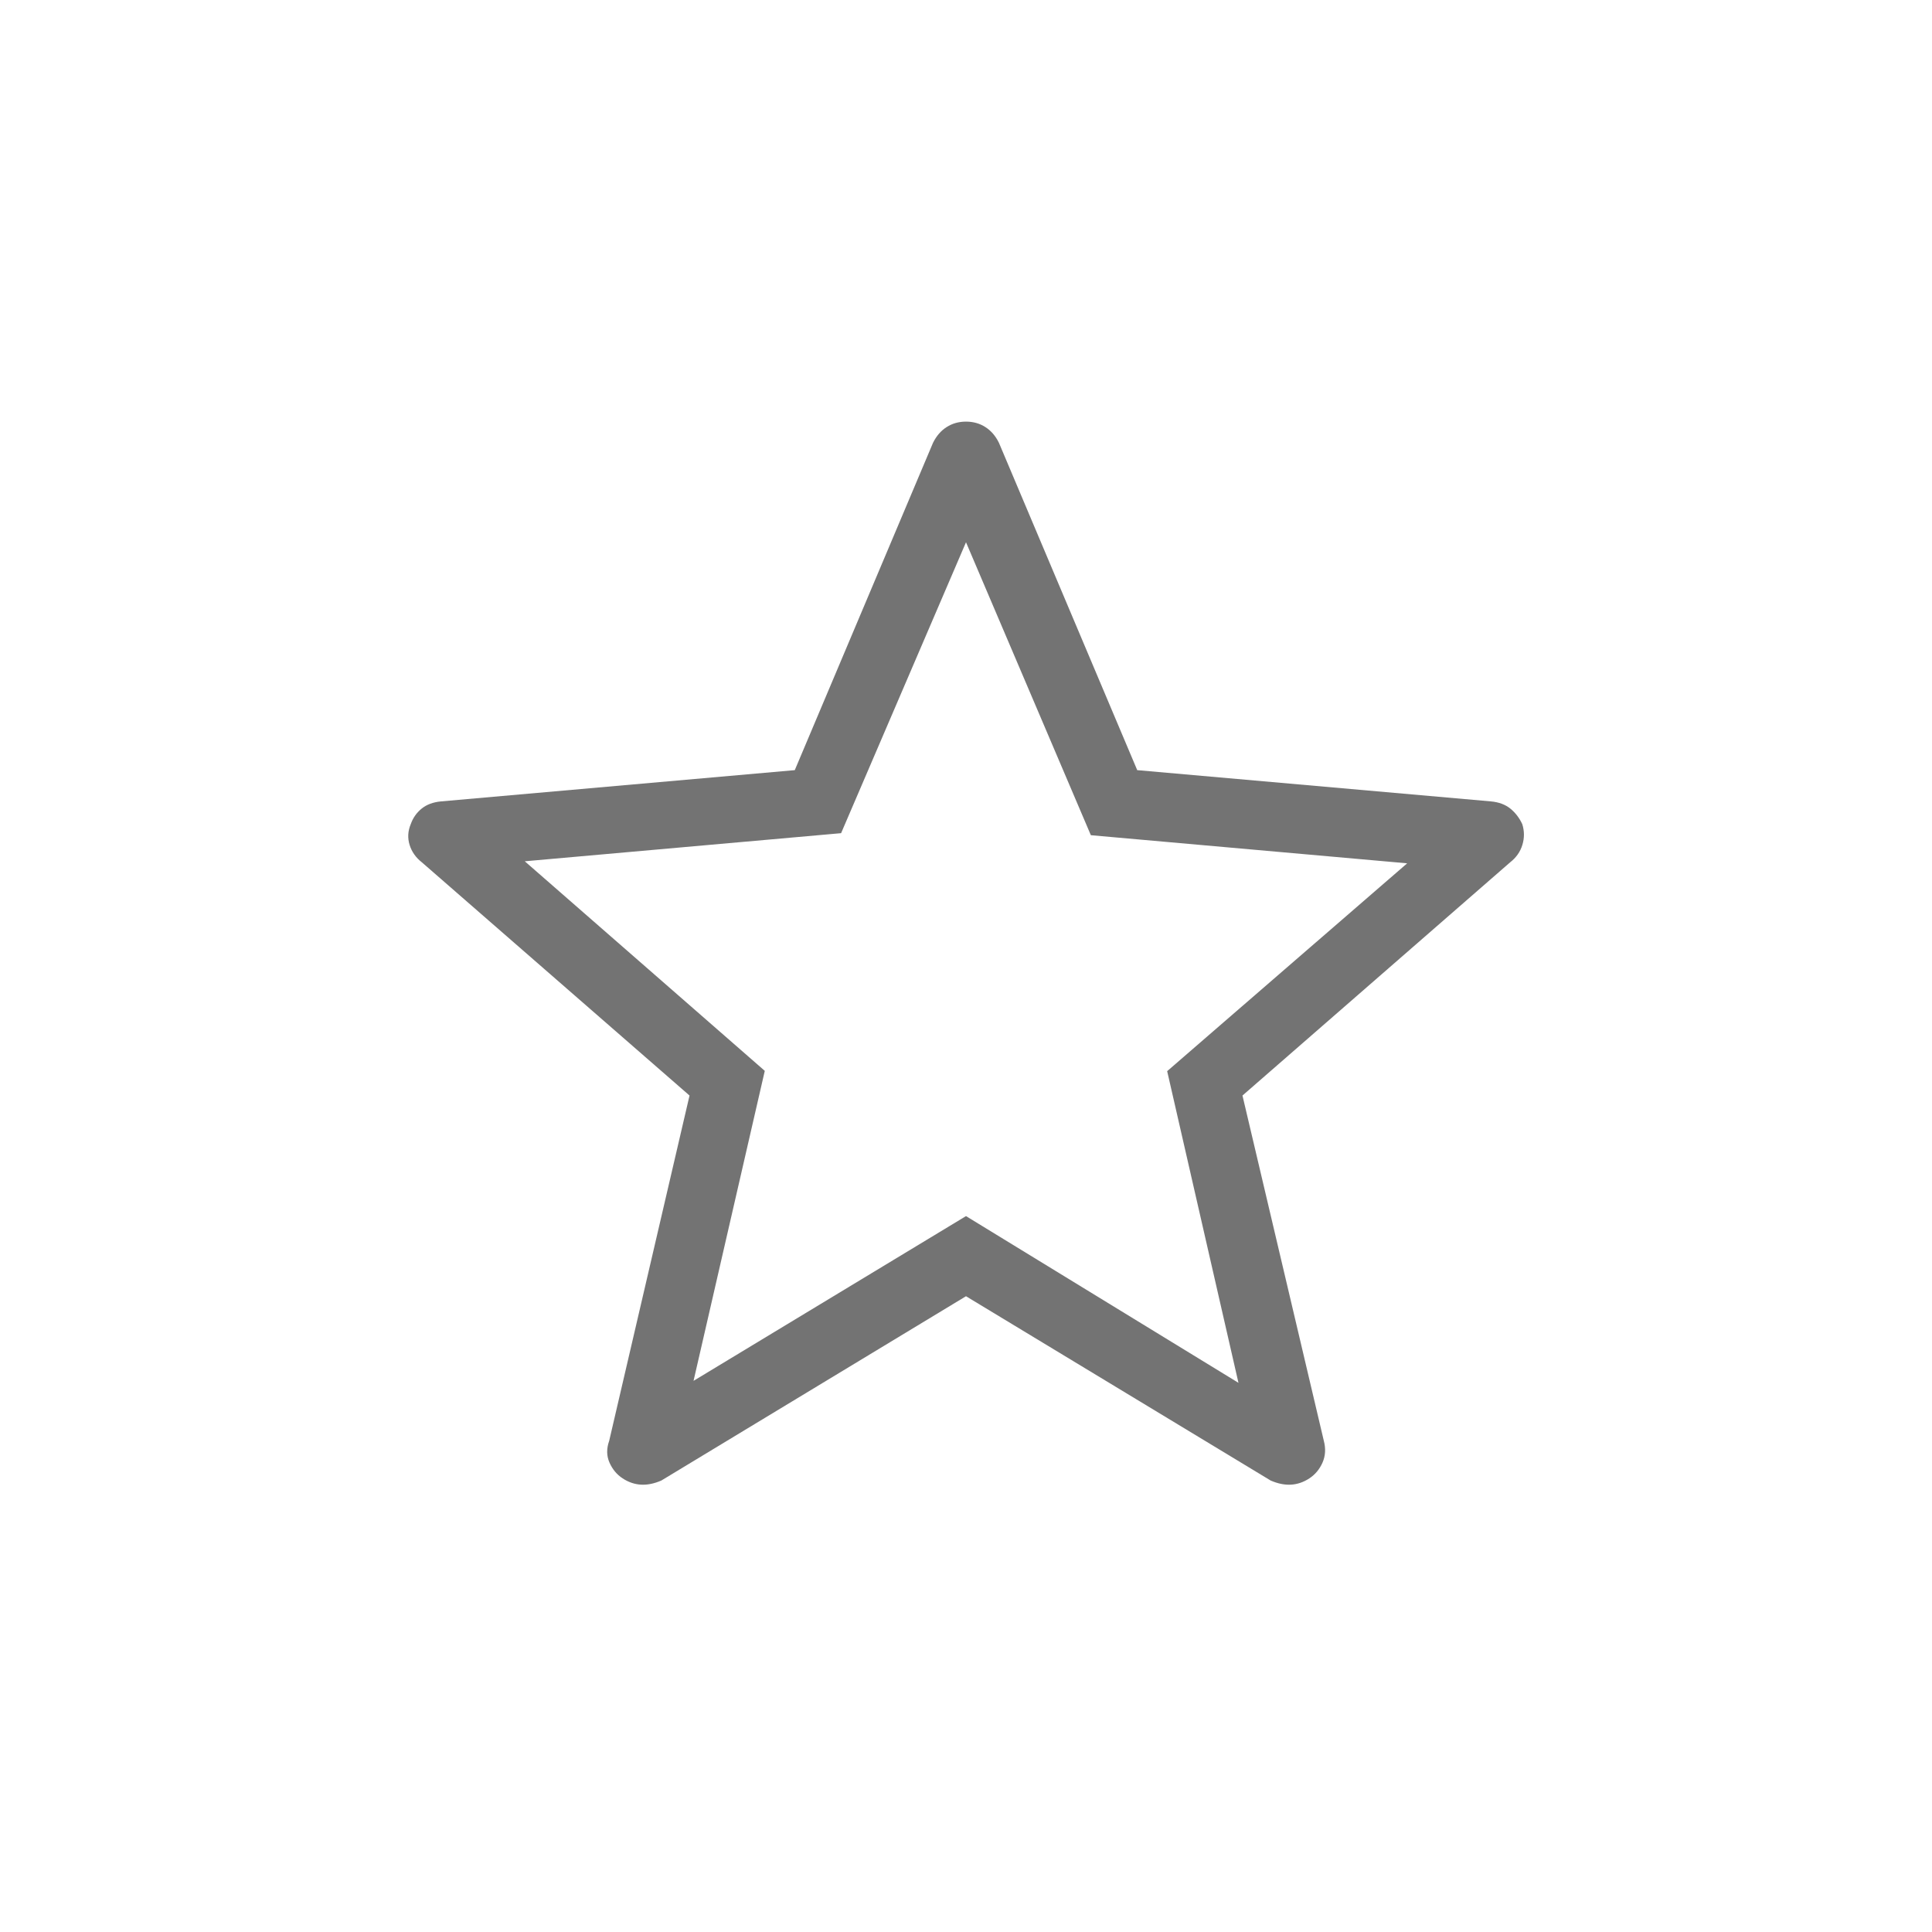
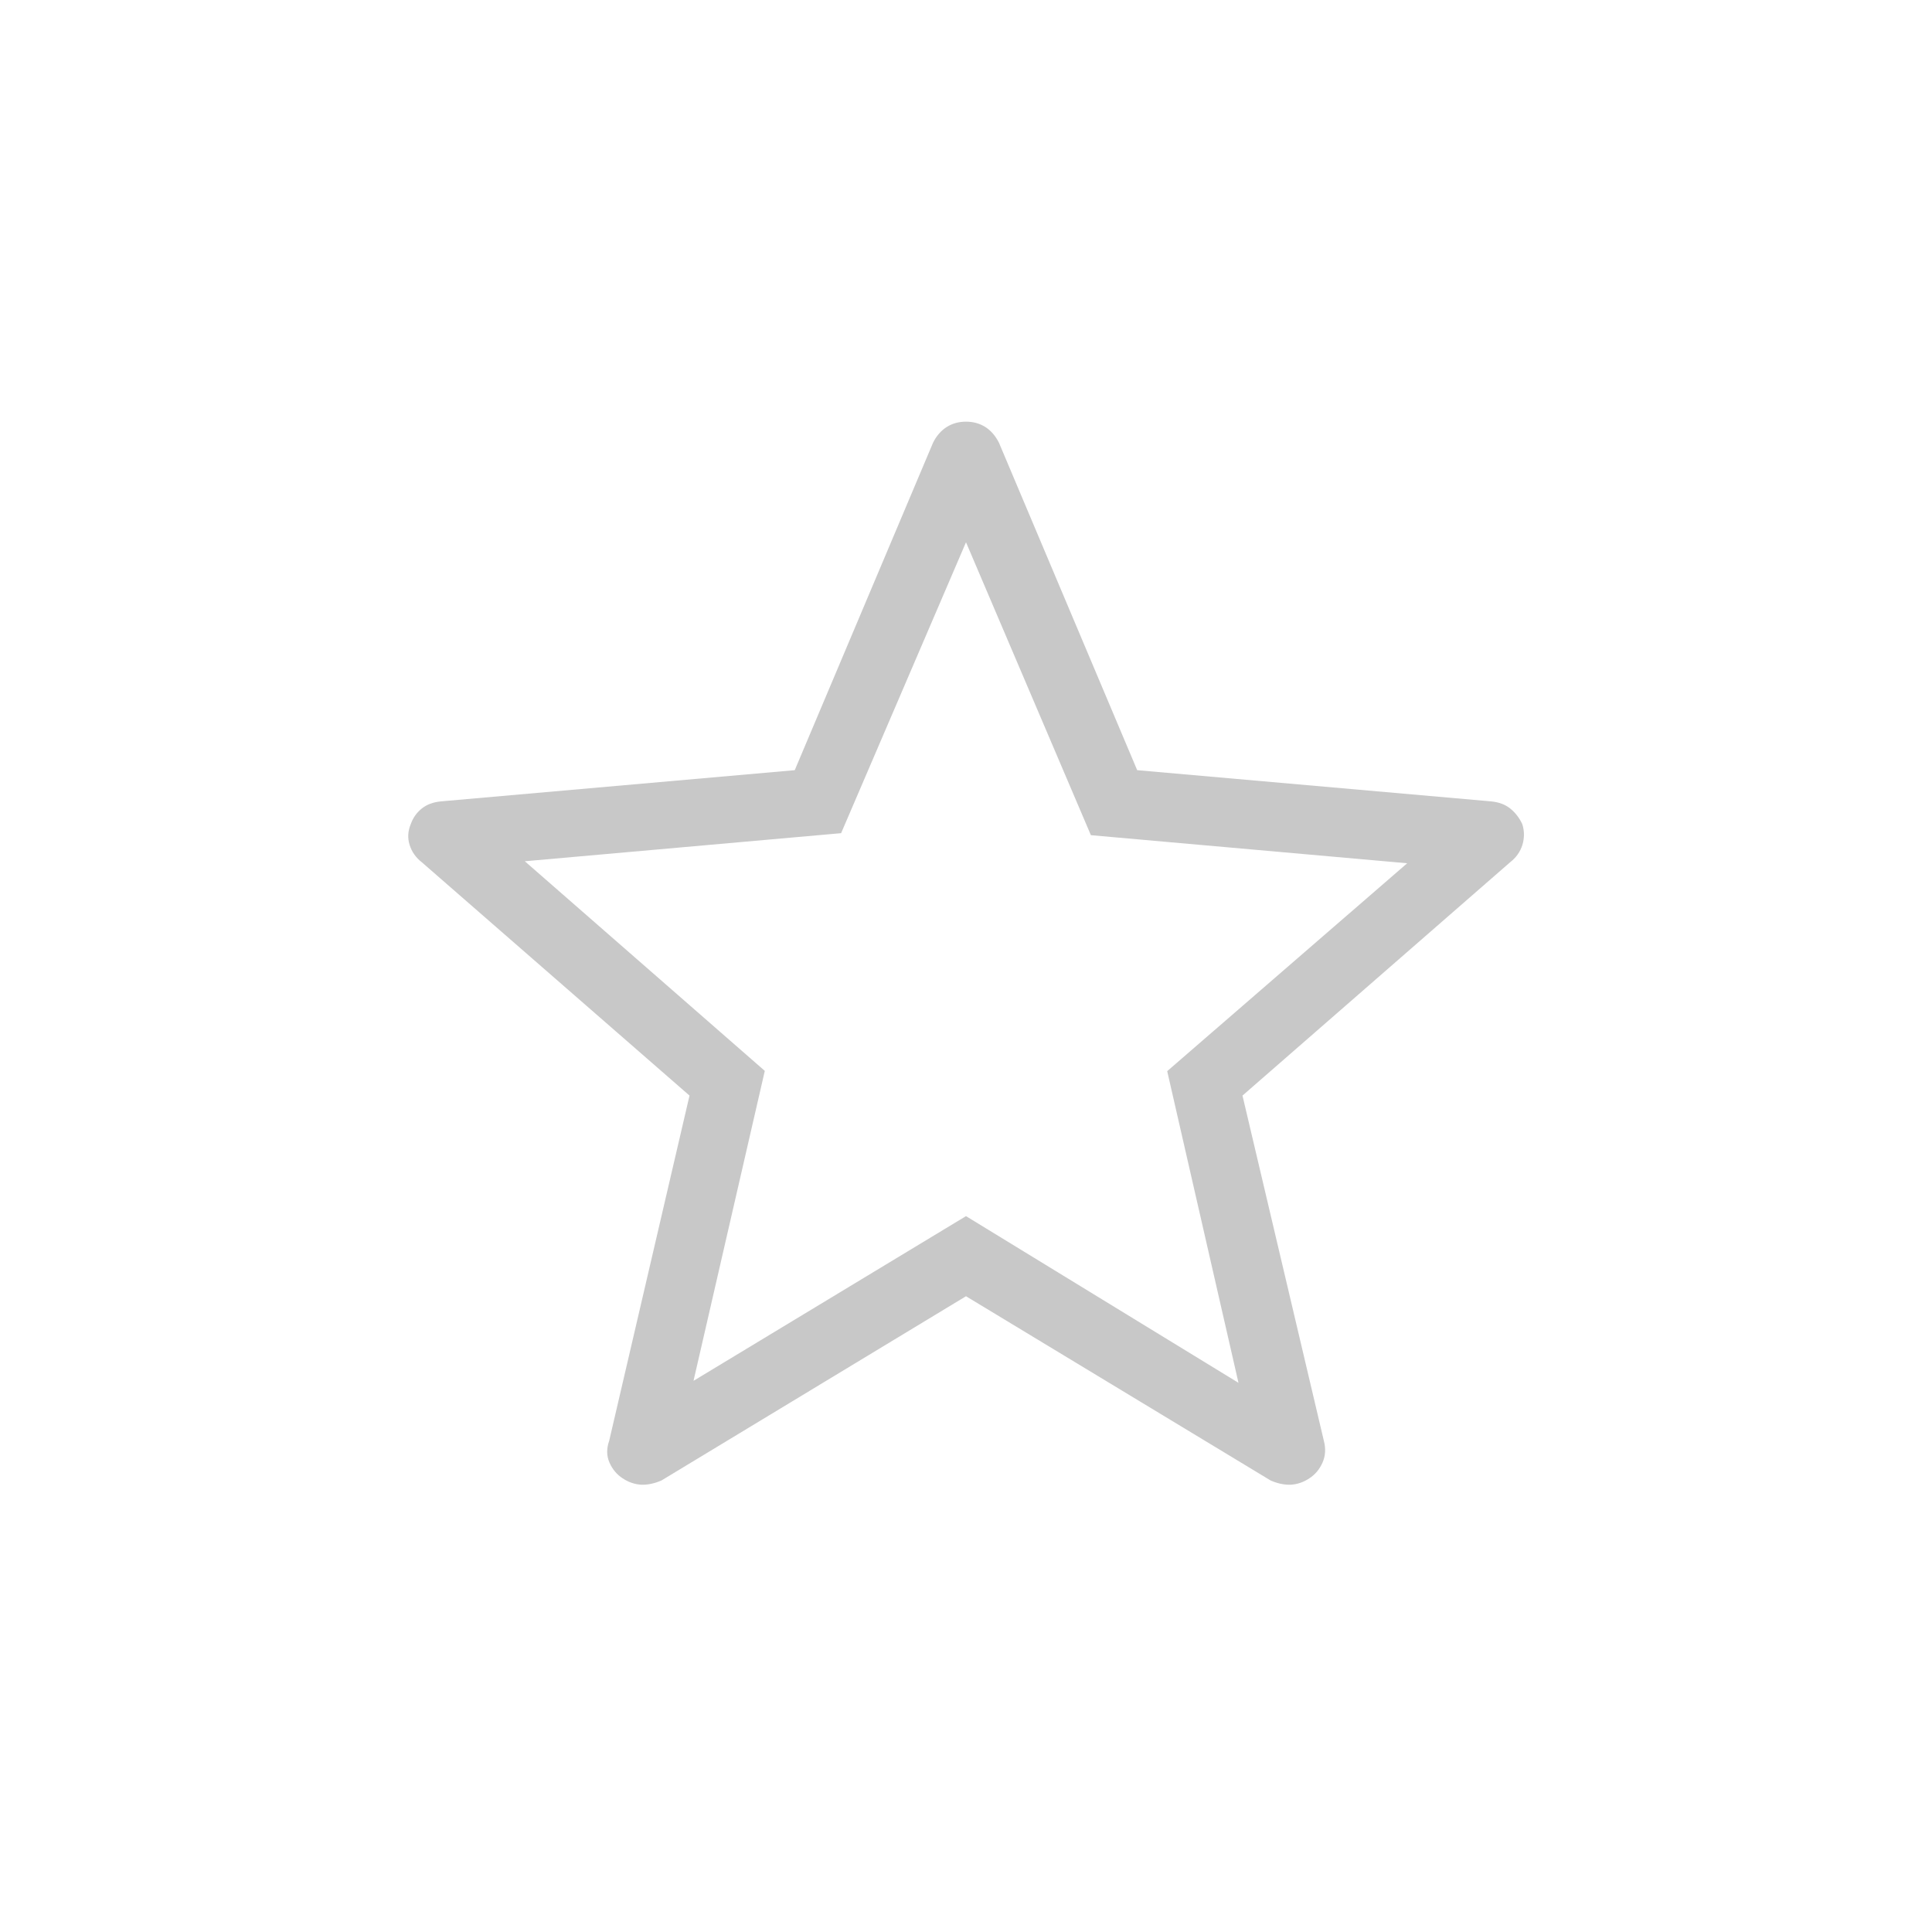
- <svg xmlns="http://www.w3.org/2000/svg" width="40" height="40" viewBox="0 0 40 40" fill="none">
-   <mask id="mask0_450_3" style="mask-type:alpha" maskUnits="userSpaceOnUse" x="0" y="0" width="40" height="40">
-     <rect width="40" height="40" fill="#D9D9D9" style="fill:#D9D9D9;fill:color(display-p3 0.851 0.851 0.851);fill-opacity:1;" />
+ <svg xmlns="http://www.w3.org/2000/svg" width="28" height="28" viewBox="0 0 28 28" fill="none">
+   <mask id="mask0_70_59" style="mask-type:alpha" maskUnits="userSpaceOnUse" x="0" y="0" width="28" height="28">
+     <rect width="28" height="28" fill="#D9D9D9" />
  </mask>
-   <g mask="url(#mask0_450_3)">
-     <path d="M14.359 28.589L20 25.178L25.641 28.63L24.165 22.177L29.134 17.874L22.585 17.292L20 11.227L17.414 17.25L10.865 17.832L15.834 22.171L14.359 28.589ZM20 26.837L13.692 30.653C13.542 30.718 13.401 30.746 13.269 30.738C13.137 30.73 13.011 30.687 12.891 30.608C12.77 30.529 12.68 30.42 12.619 30.282C12.557 30.143 12.555 29.992 12.613 29.829L14.276 22.682L8.736 17.855C8.609 17.756 8.524 17.635 8.48 17.492C8.436 17.349 8.444 17.206 8.504 17.063C8.55 16.934 8.624 16.827 8.729 16.742C8.832 16.658 8.967 16.607 9.132 16.592L16.455 15.945L19.317 9.168C19.388 9.025 19.481 8.917 19.599 8.842C19.716 8.767 19.85 8.729 20 8.729C20.15 8.729 20.284 8.767 20.401 8.842C20.518 8.917 20.612 9.025 20.682 9.168L23.545 15.945L30.867 16.592C31.033 16.607 31.167 16.658 31.271 16.742C31.375 16.827 31.457 16.934 31.517 17.063C31.562 17.206 31.563 17.349 31.519 17.492C31.476 17.635 31.391 17.756 31.264 17.855L25.724 22.682L27.408 29.829C27.451 29.992 27.442 30.143 27.381 30.282C27.32 30.42 27.229 30.529 27.109 30.608C26.988 30.687 26.862 30.73 26.731 30.738C26.599 30.746 26.458 30.718 26.308 30.653L20 26.837Z" fill="#737373" style="fill:#737373;fill:color(display-p3 0.451 0.451 0.451);fill-opacity:1;" />
+   <g mask="url(#mask0_70_59)">
+     <path d="M10.051 20.012L14 17.625L17.949 20.041L16.916 15.524L20.394 12.511L15.81 12.104L14 7.859L12.19 12.075L7.606 12.482L11.084 15.52L10.051 20.012ZM14 18.786L9.585 21.457C9.479 21.502 9.38 21.522 9.288 21.517C9.196 21.511 9.108 21.481 9.024 21.425C8.939 21.37 8.876 21.294 8.833 21.197C8.79 21.1 8.789 20.994 8.829 20.88L9.993 15.878L6.115 12.498C6.026 12.429 5.967 12.344 5.936 12.244C5.905 12.144 5.911 12.044 5.953 11.944C5.985 11.854 6.037 11.779 6.11 11.72C6.183 11.66 6.277 11.625 6.393 11.614L11.518 11.162L13.522 6.417C13.571 6.318 13.637 6.242 13.719 6.189C13.801 6.137 13.895 6.111 14 6.111C14.105 6.111 14.199 6.137 14.281 6.189C14.363 6.242 14.428 6.318 14.478 6.417L16.481 11.162L21.607 11.614C21.723 11.625 21.817 11.66 21.89 11.72C21.963 11.779 22.02 11.854 22.062 11.944C22.094 12.044 22.094 12.144 22.064 12.244C22.033 12.344 21.973 12.429 21.884 12.498L18.007 15.878L19.186 20.88C19.216 20.994 19.21 21.1 19.167 21.197C19.124 21.294 19.061 21.37 18.976 21.425C18.892 21.481 18.804 21.511 18.712 21.517C18.619 21.522 18.521 21.502 18.416 21.457L14 18.786Z" fill="#C8C8C8" />
  </g>
</svg>
